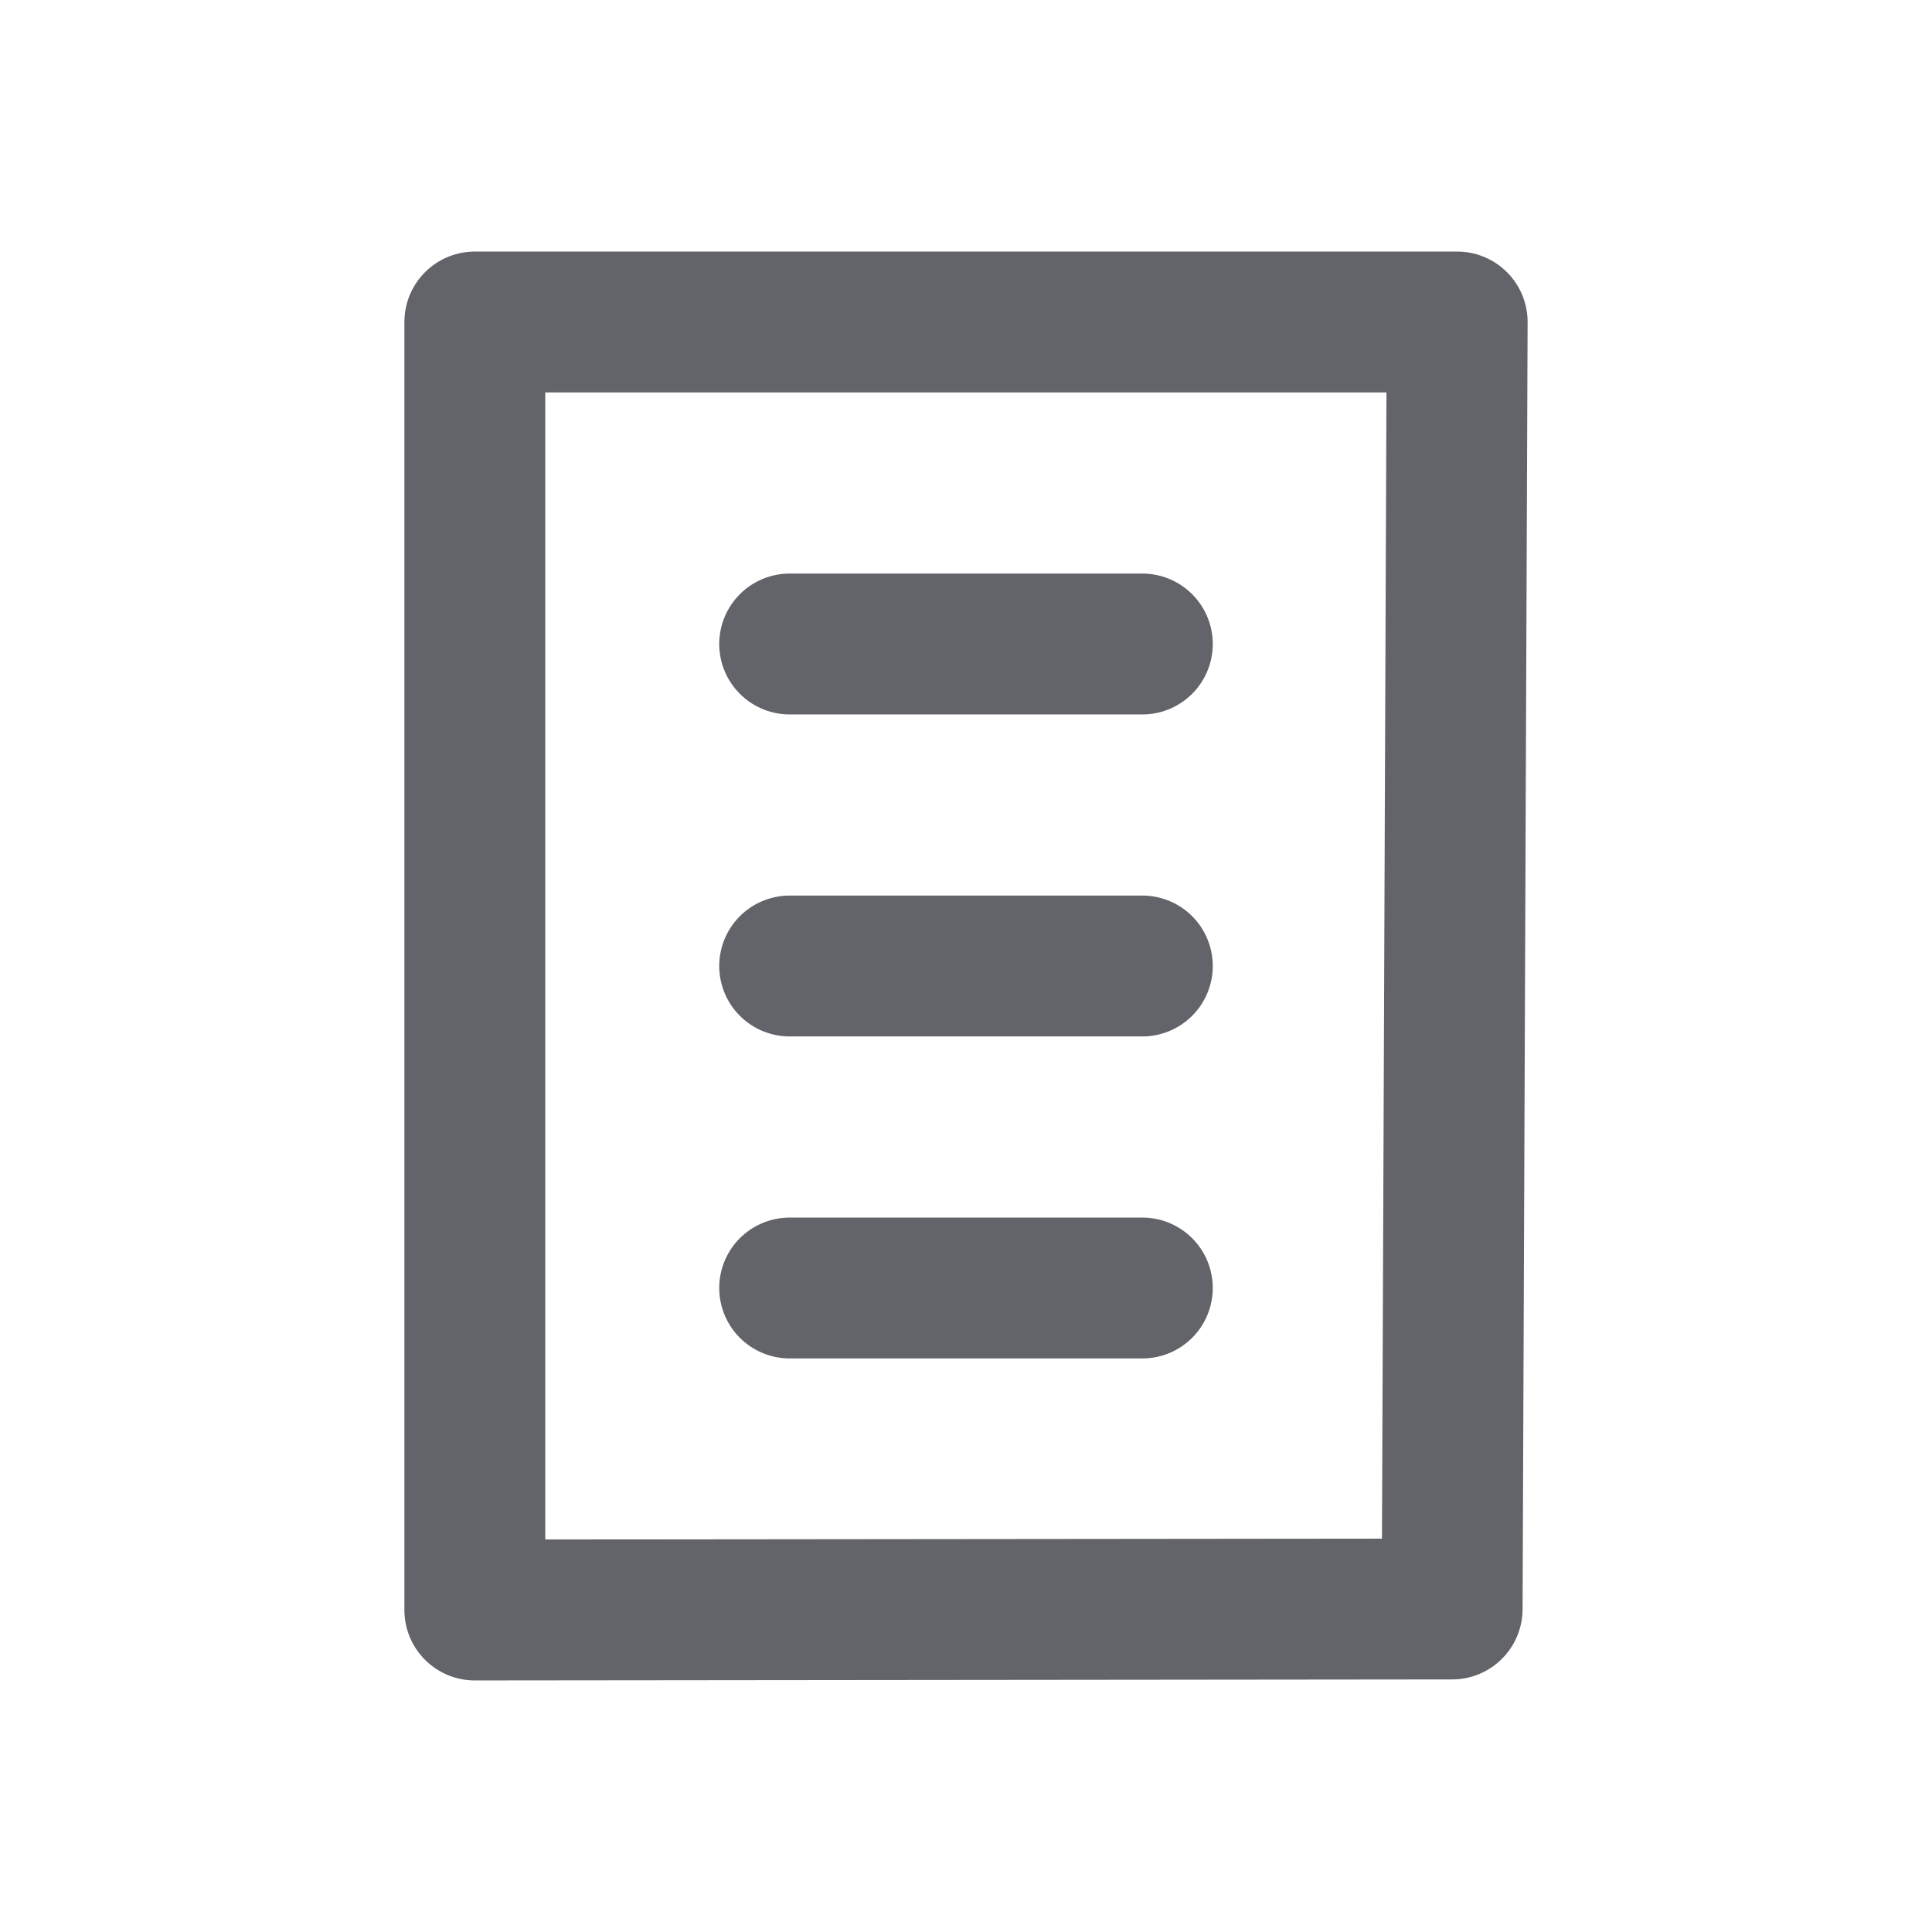
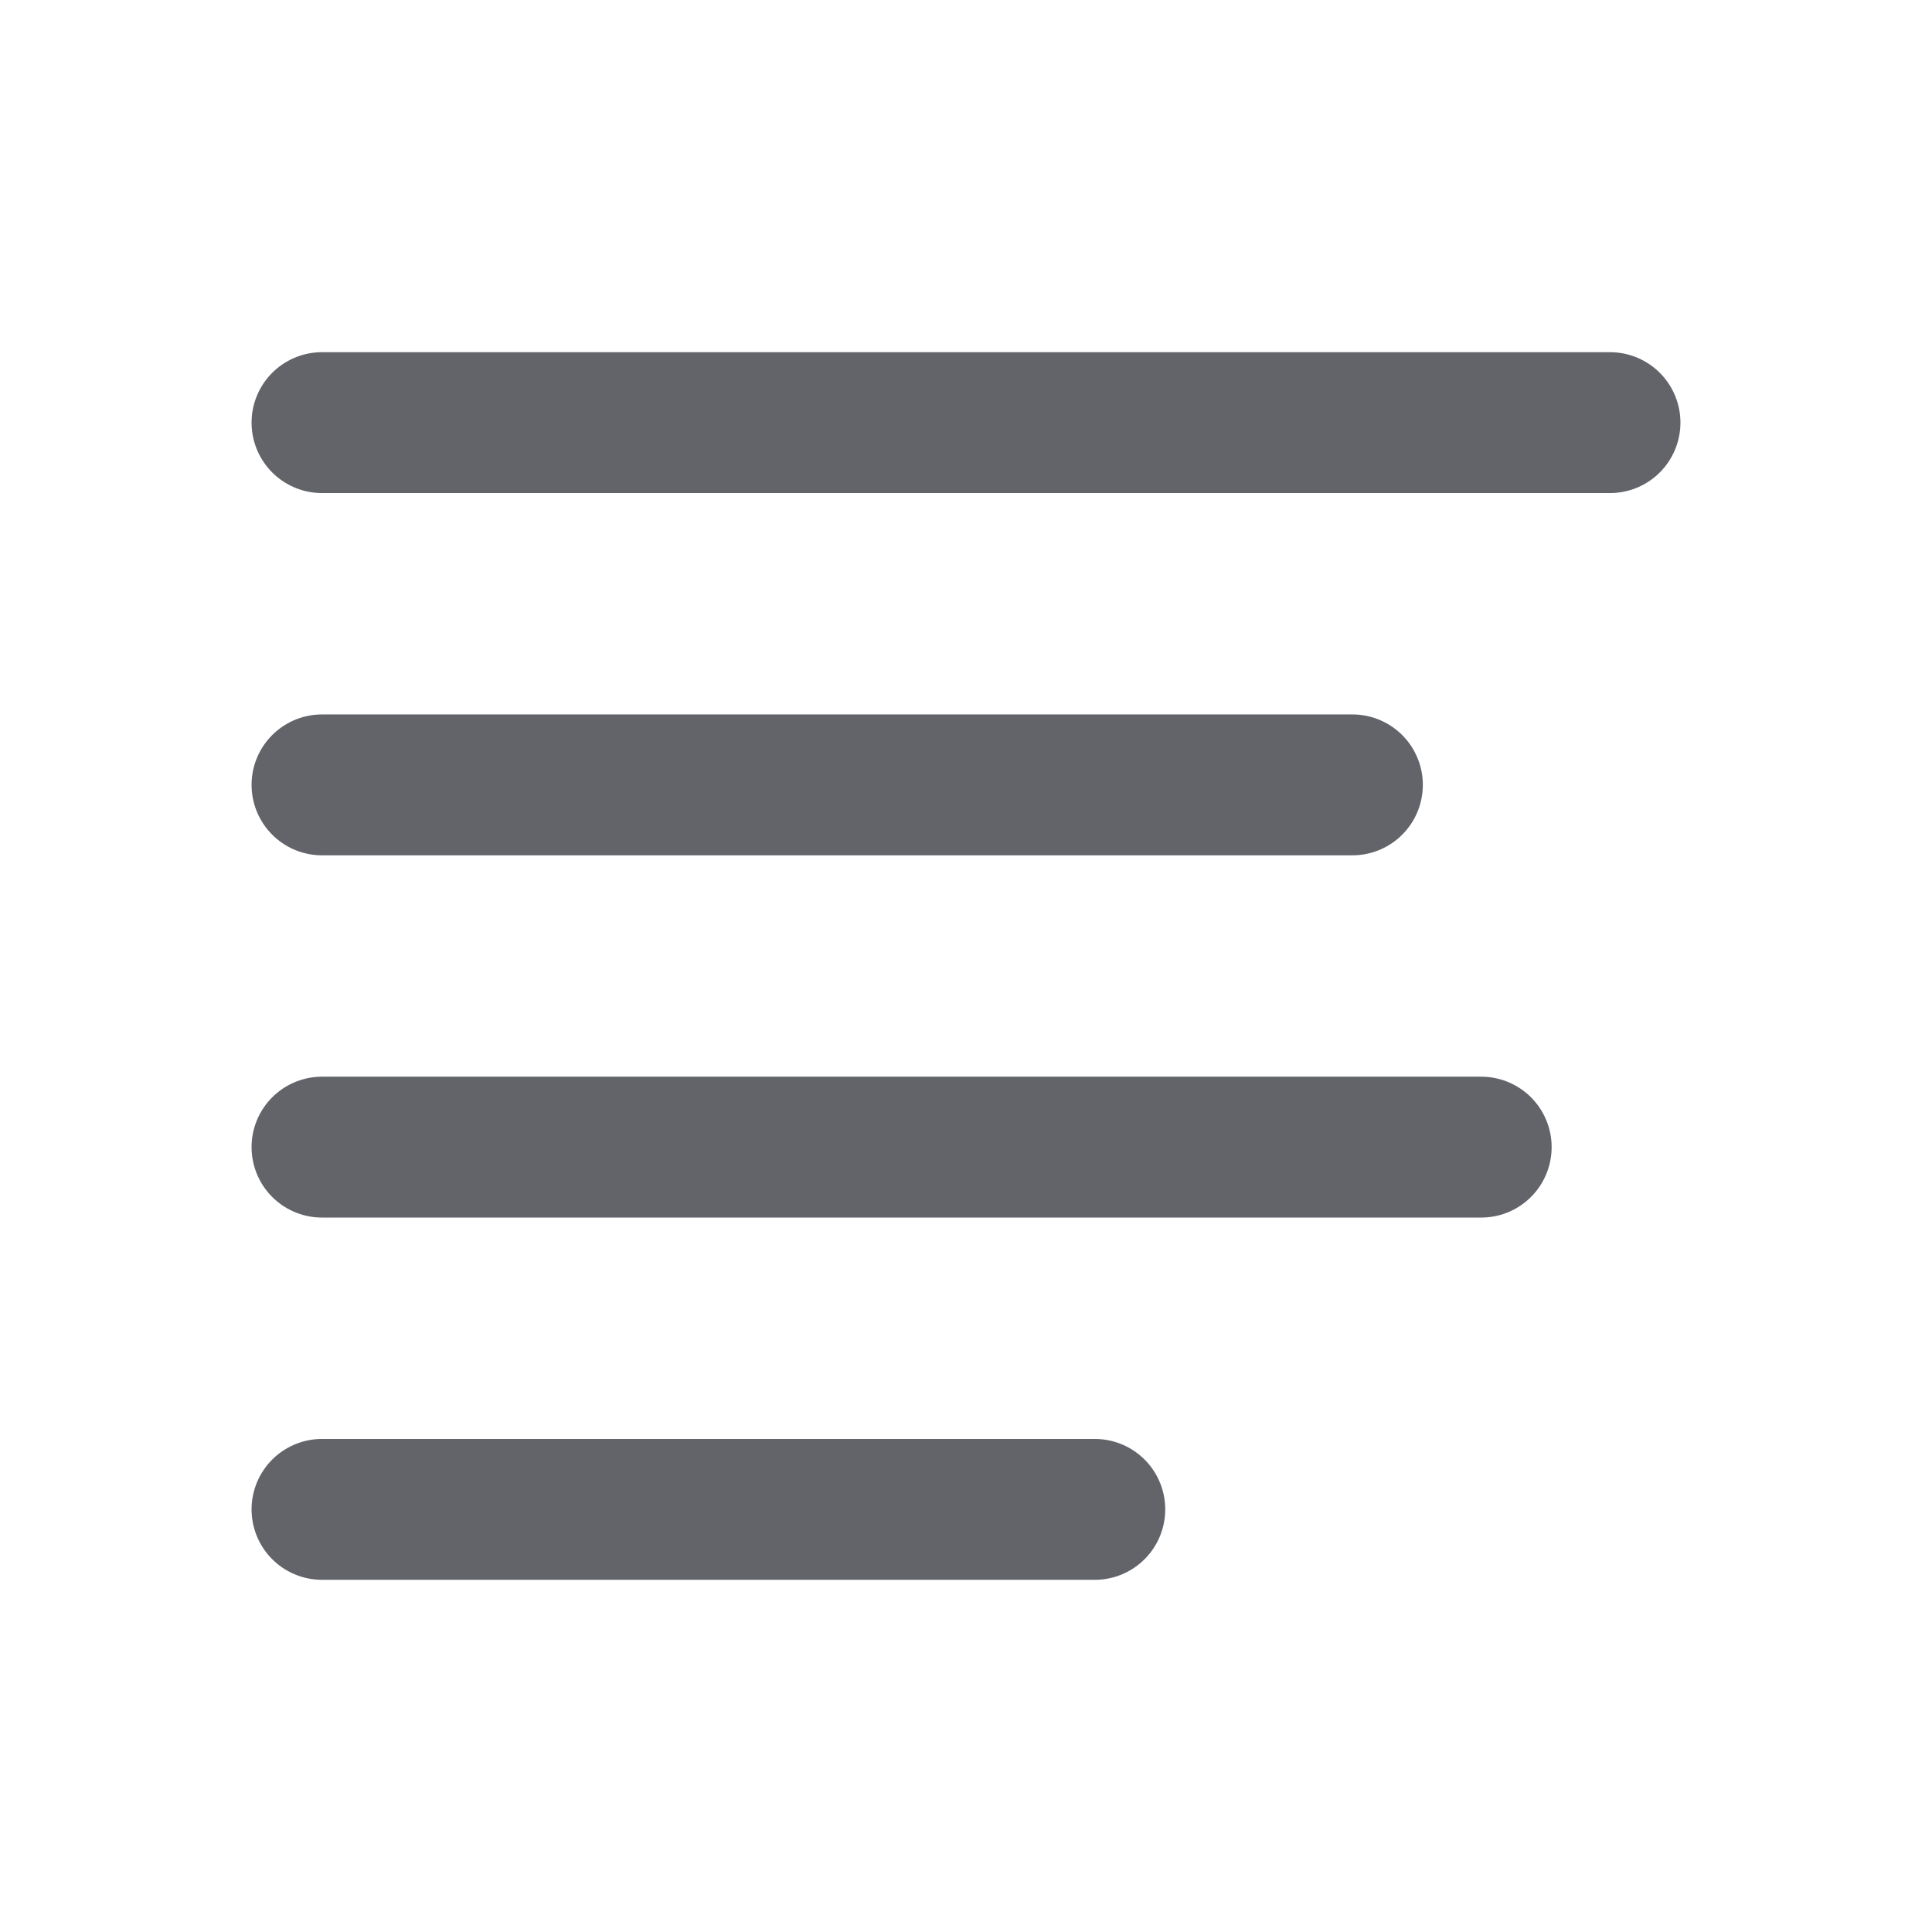
<svg xmlns="http://www.w3.org/2000/svg" width="48" height="48" fill="none">
-   <path d="M19.619 16h8.762m-8.762 8h8.762m-8.762 8h8.762m-16.584 8V8h24.406l-.125 31.975L11.797 40z" stroke="#62646A" stroke-width="3.5" stroke-linecap="round" stroke-linejoin="round" />
+   <path d="M8 10.5h32m-32 9h25.6M8 28.5h28.8M8 37.5h19.2" stroke="#62646A" stroke-width="3.5" stroke-linecap="round" stroke-linejoin="round" />
</svg>
